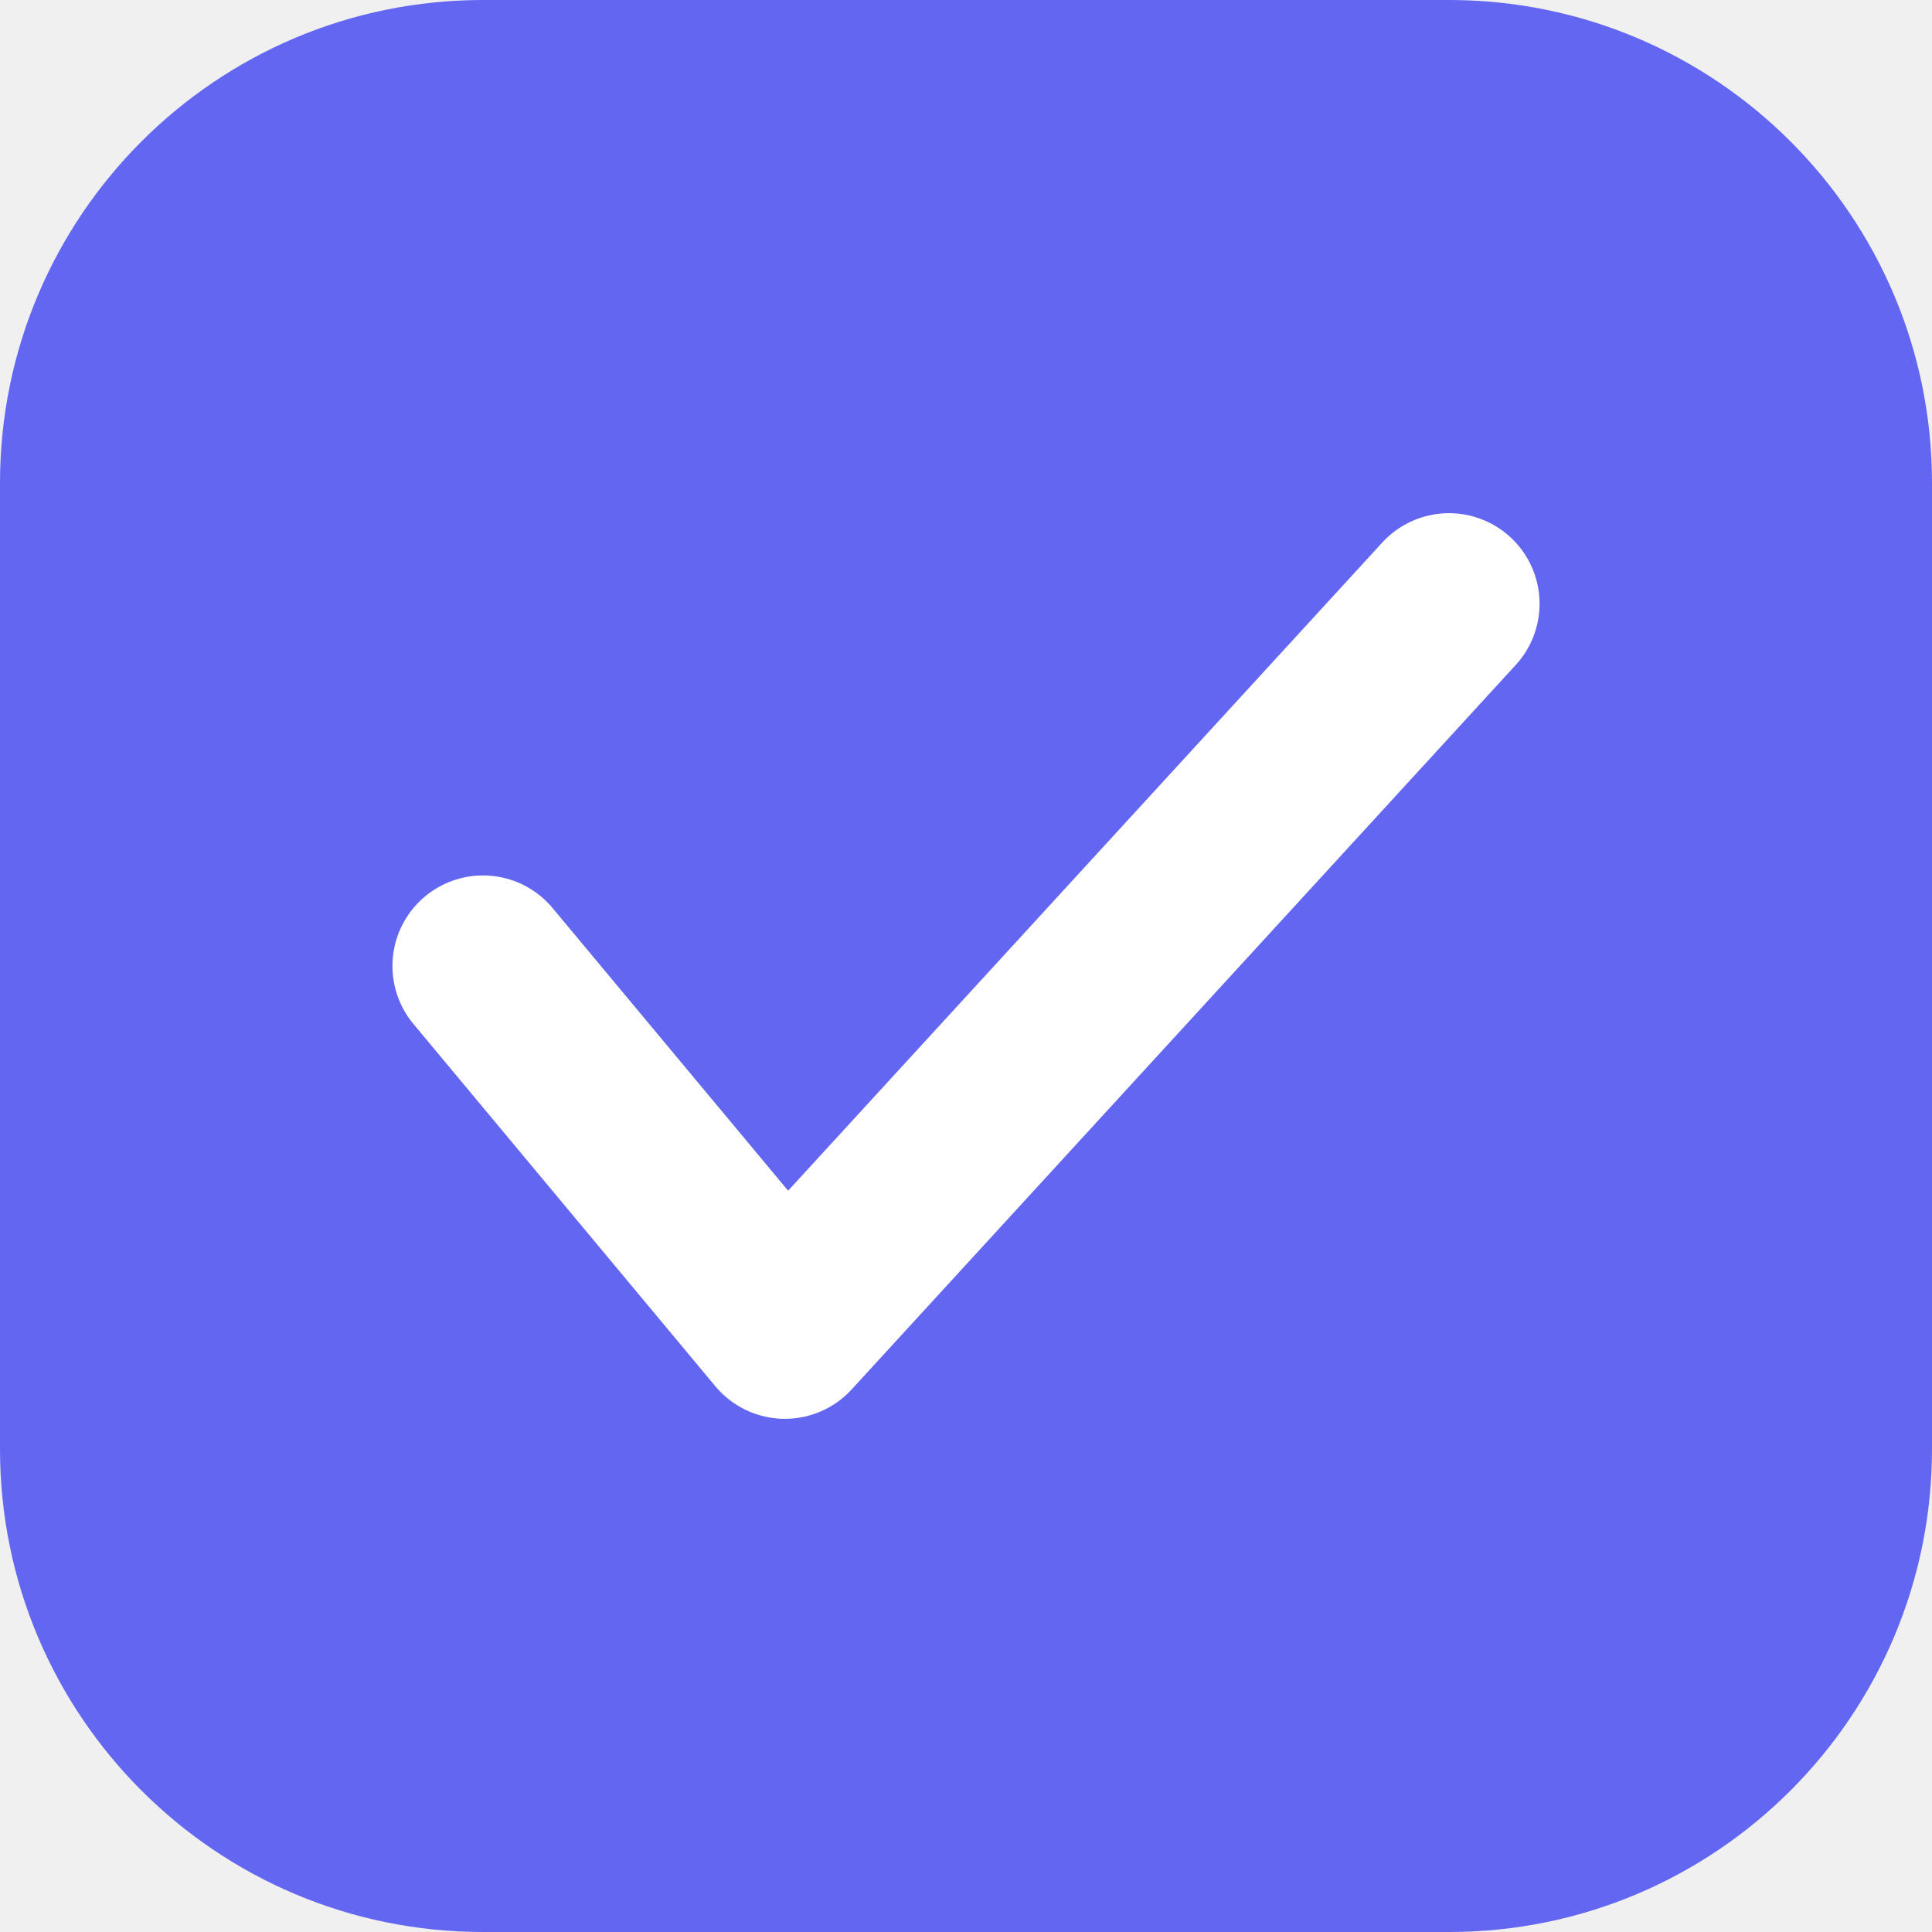
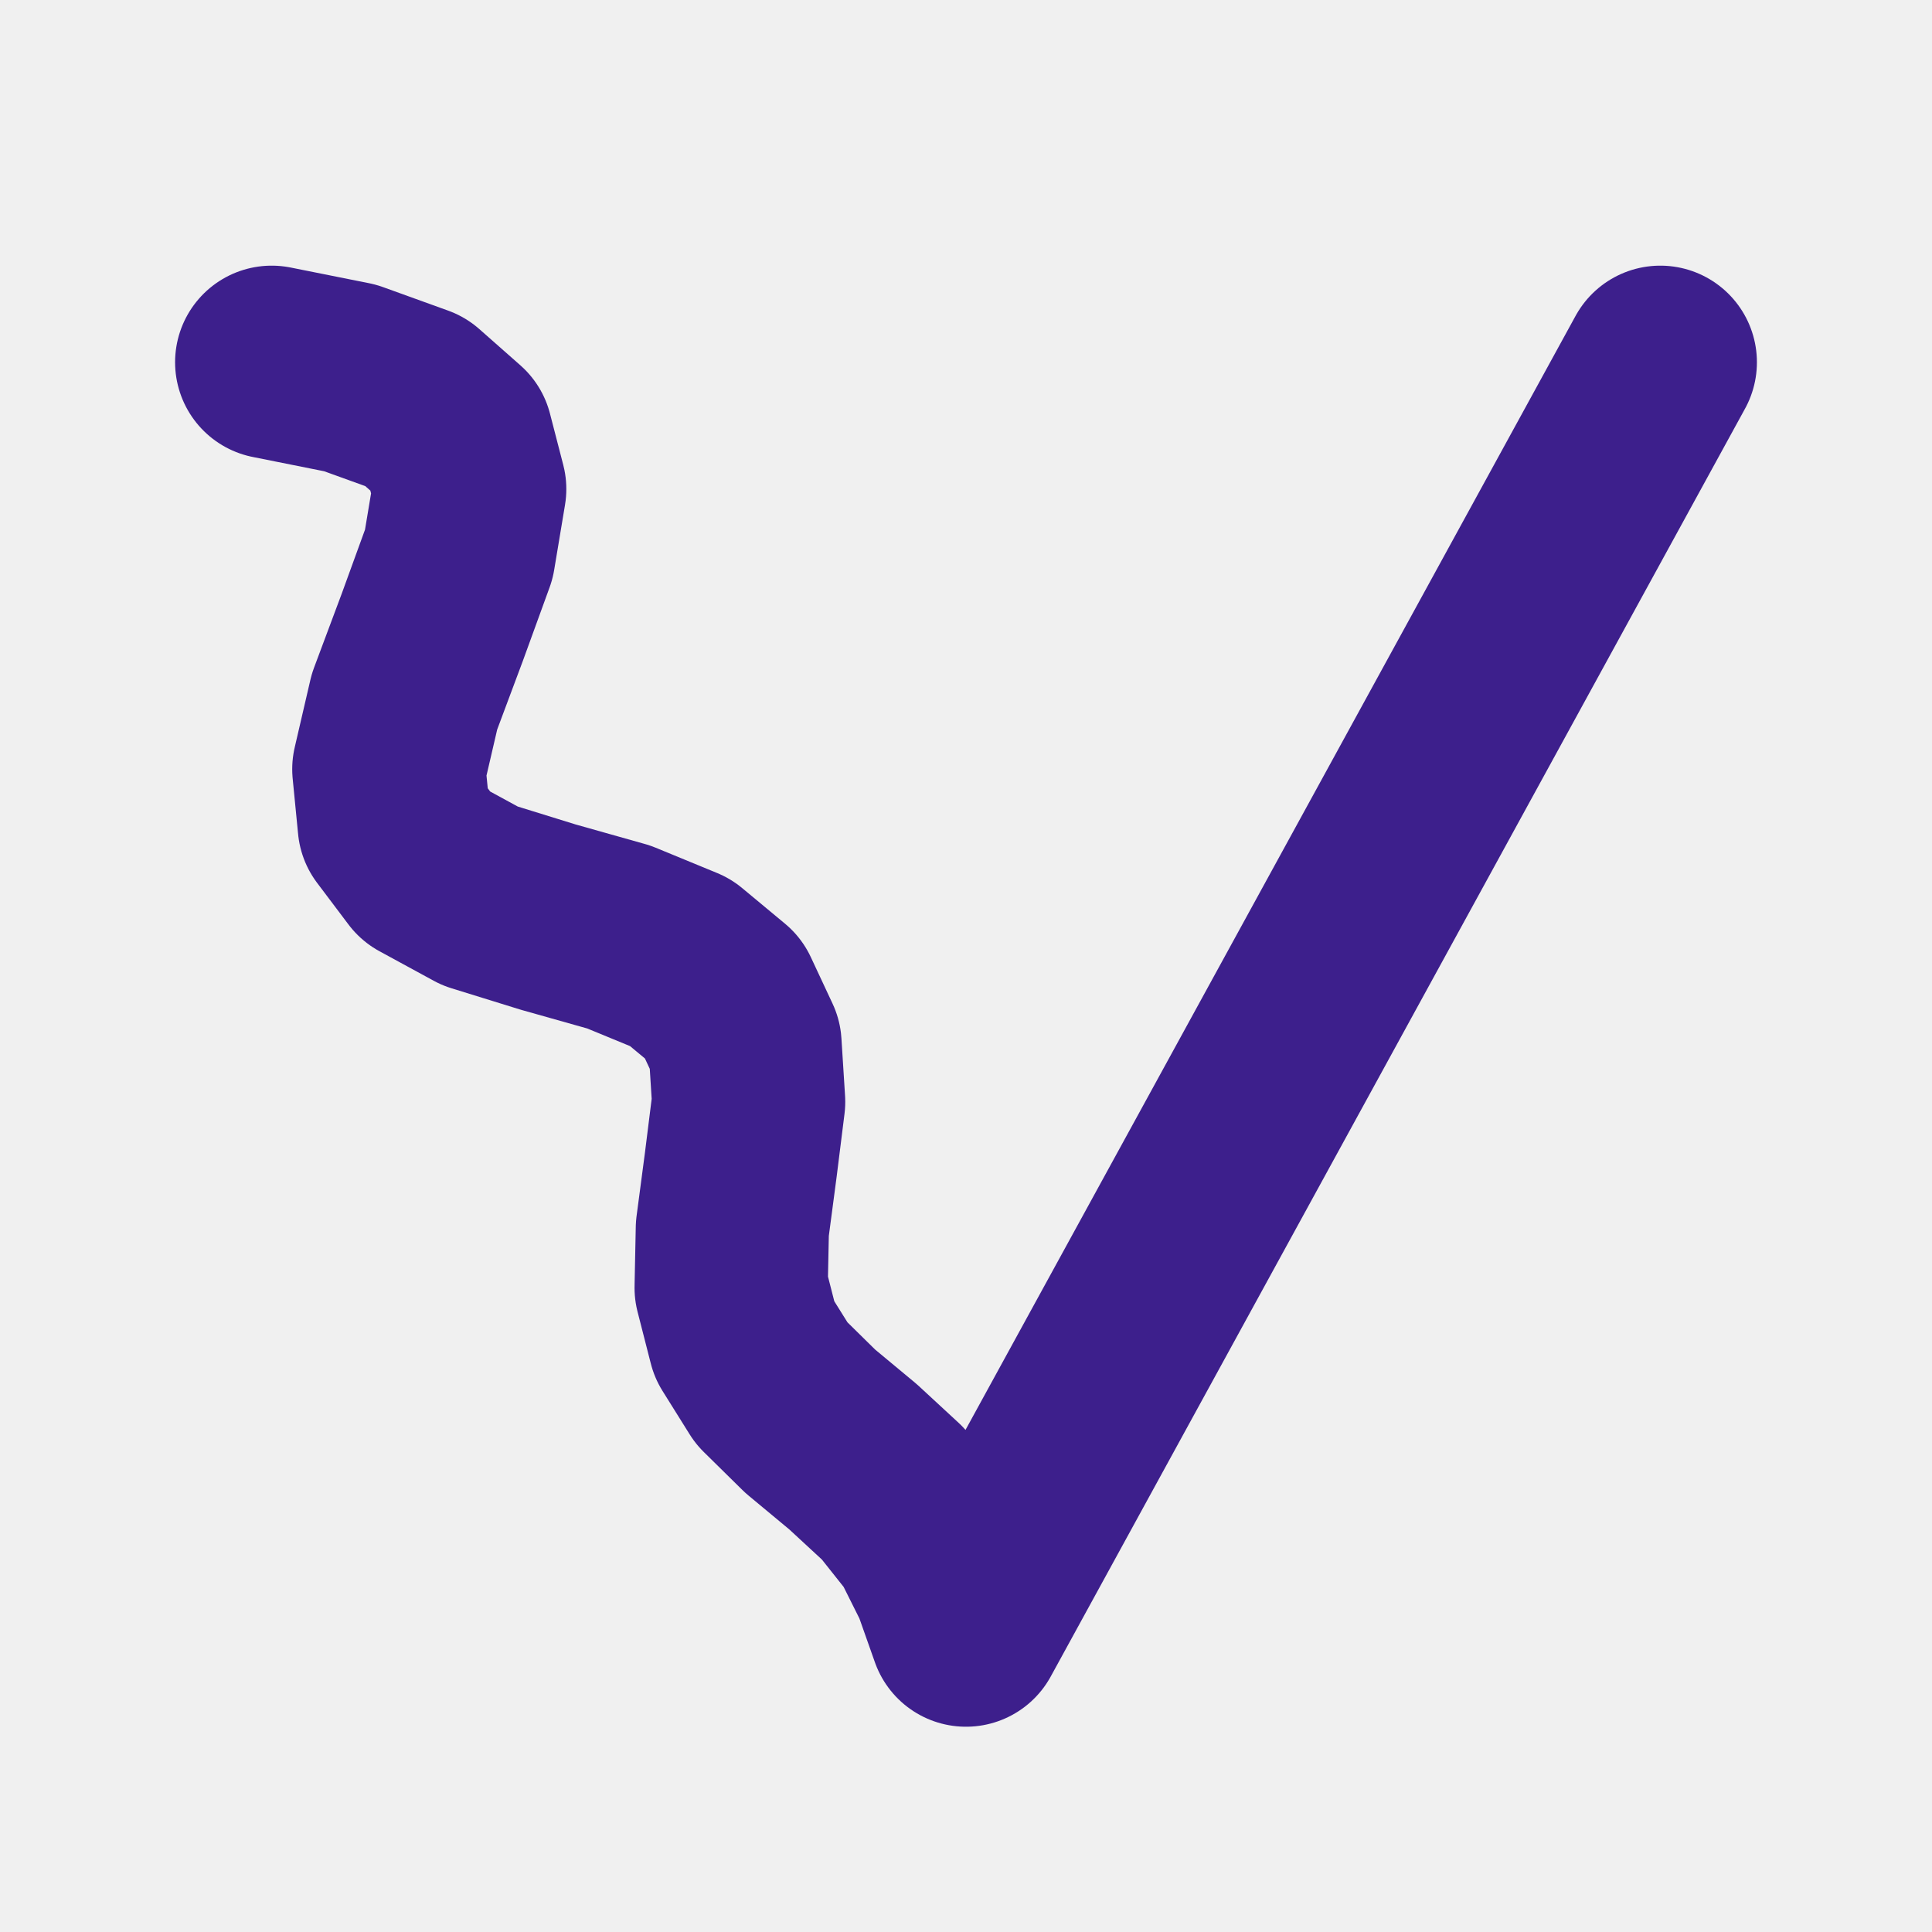
- <svg xmlns="http://www.w3.org/2000/svg" viewBox="0 0 32 32" fill="none">
-   <rect width="32" height="32" rx="8" fill="#6366f1" />
-   <path d="M8 16L13 22L24 10" stroke="white" stroke-width="3" stroke-linecap="round" stroke-linejoin="round" />
+ <svg xmlns="http://www.w3.org/2000/svg" viewBox="0 0 32 32">
+   <style>
+     path { fill: none; stroke: #3D1F8C; stroke-width: 3.2; stroke-linecap: round; stroke-linejoin: round; }
+     @media (prefers-color-scheme: dark) { path { stroke: #9F8AE8; } }
+   </style>
+   <path d="M4.50 6.00 L5.80 6.26 L6.88 6.65 L7.56 7.25 L7.78 8.10 L7.60 9.18 L7.16 10.39 L6.70 11.62 L6.44 12.74 L6.53 13.66 L7.05 14.35 L7.95 14.84 L9.08 15.19 L10.25 15.52 L11.27 15.94 L11.98 16.53 L12.34 17.30 L12.40 18.25 L12.27 19.29 L12.13 20.35 L12.11 21.33 L12.33 22.19 L12.78 22.91 L13.42 23.54 L14.13 24.13 L14.79 24.74 L15.33 25.42 L15.71 26.18 L16.00 27.00 L27.5 6" />
</svg>
